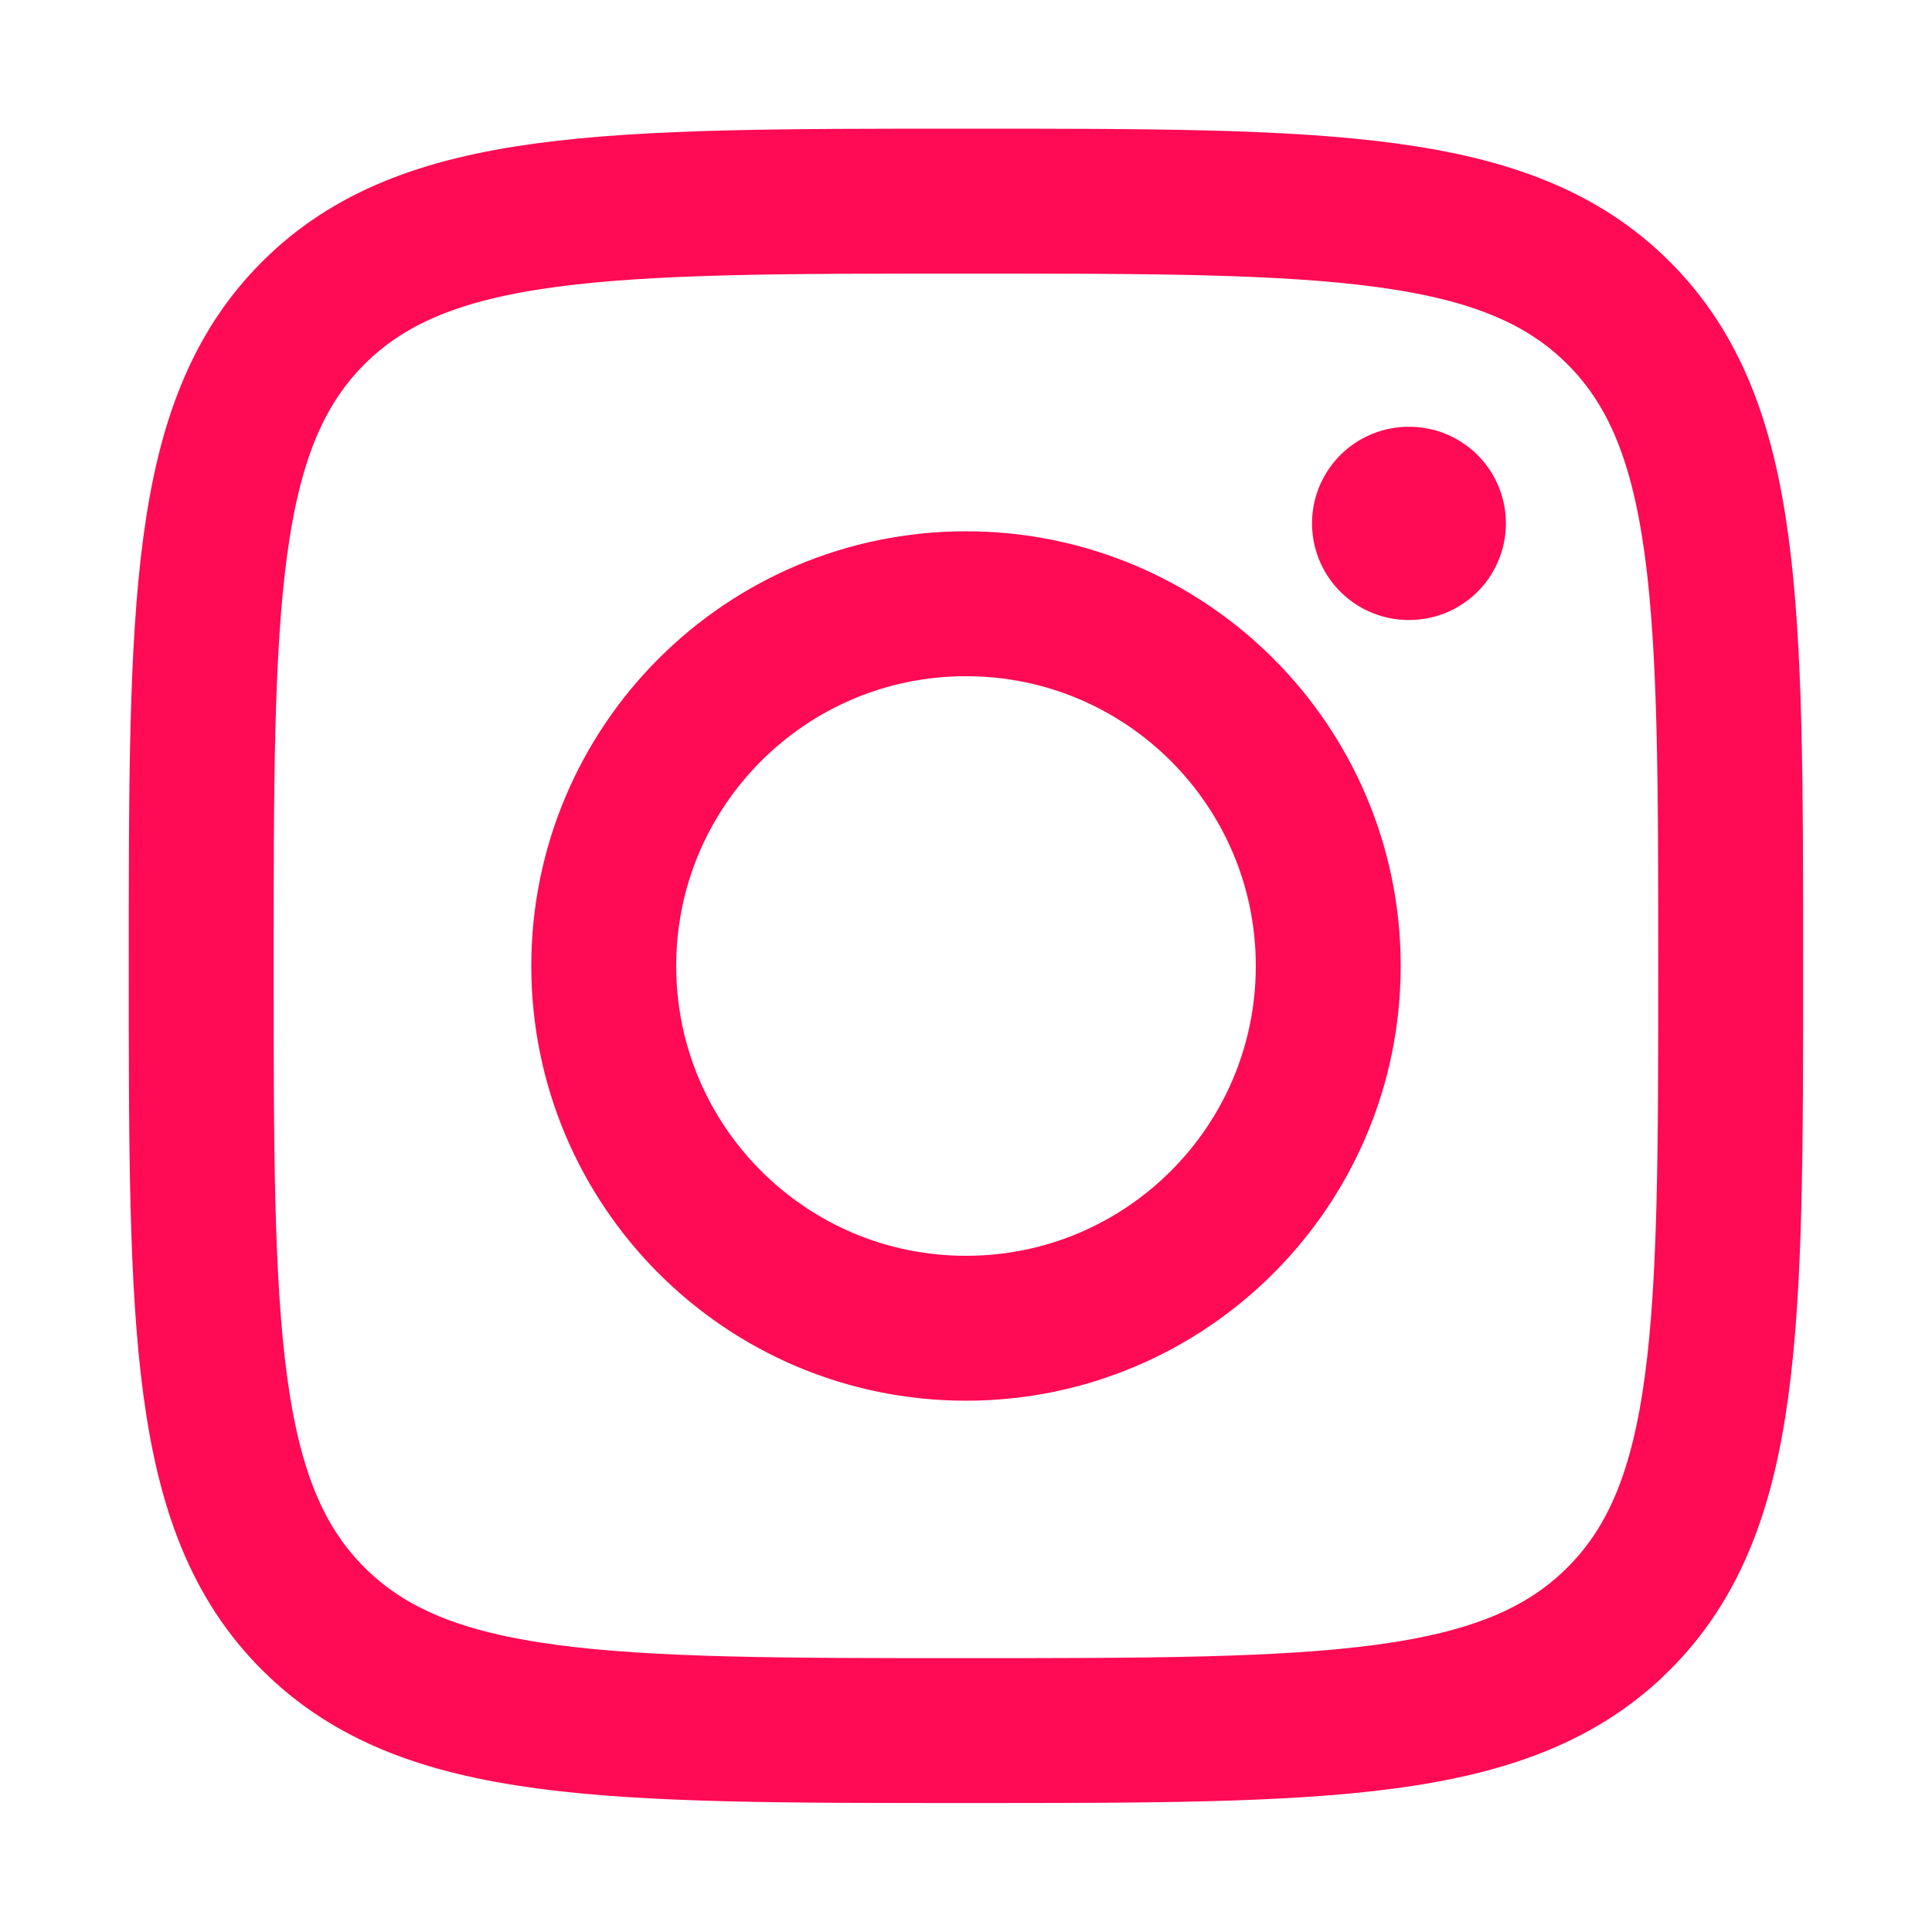
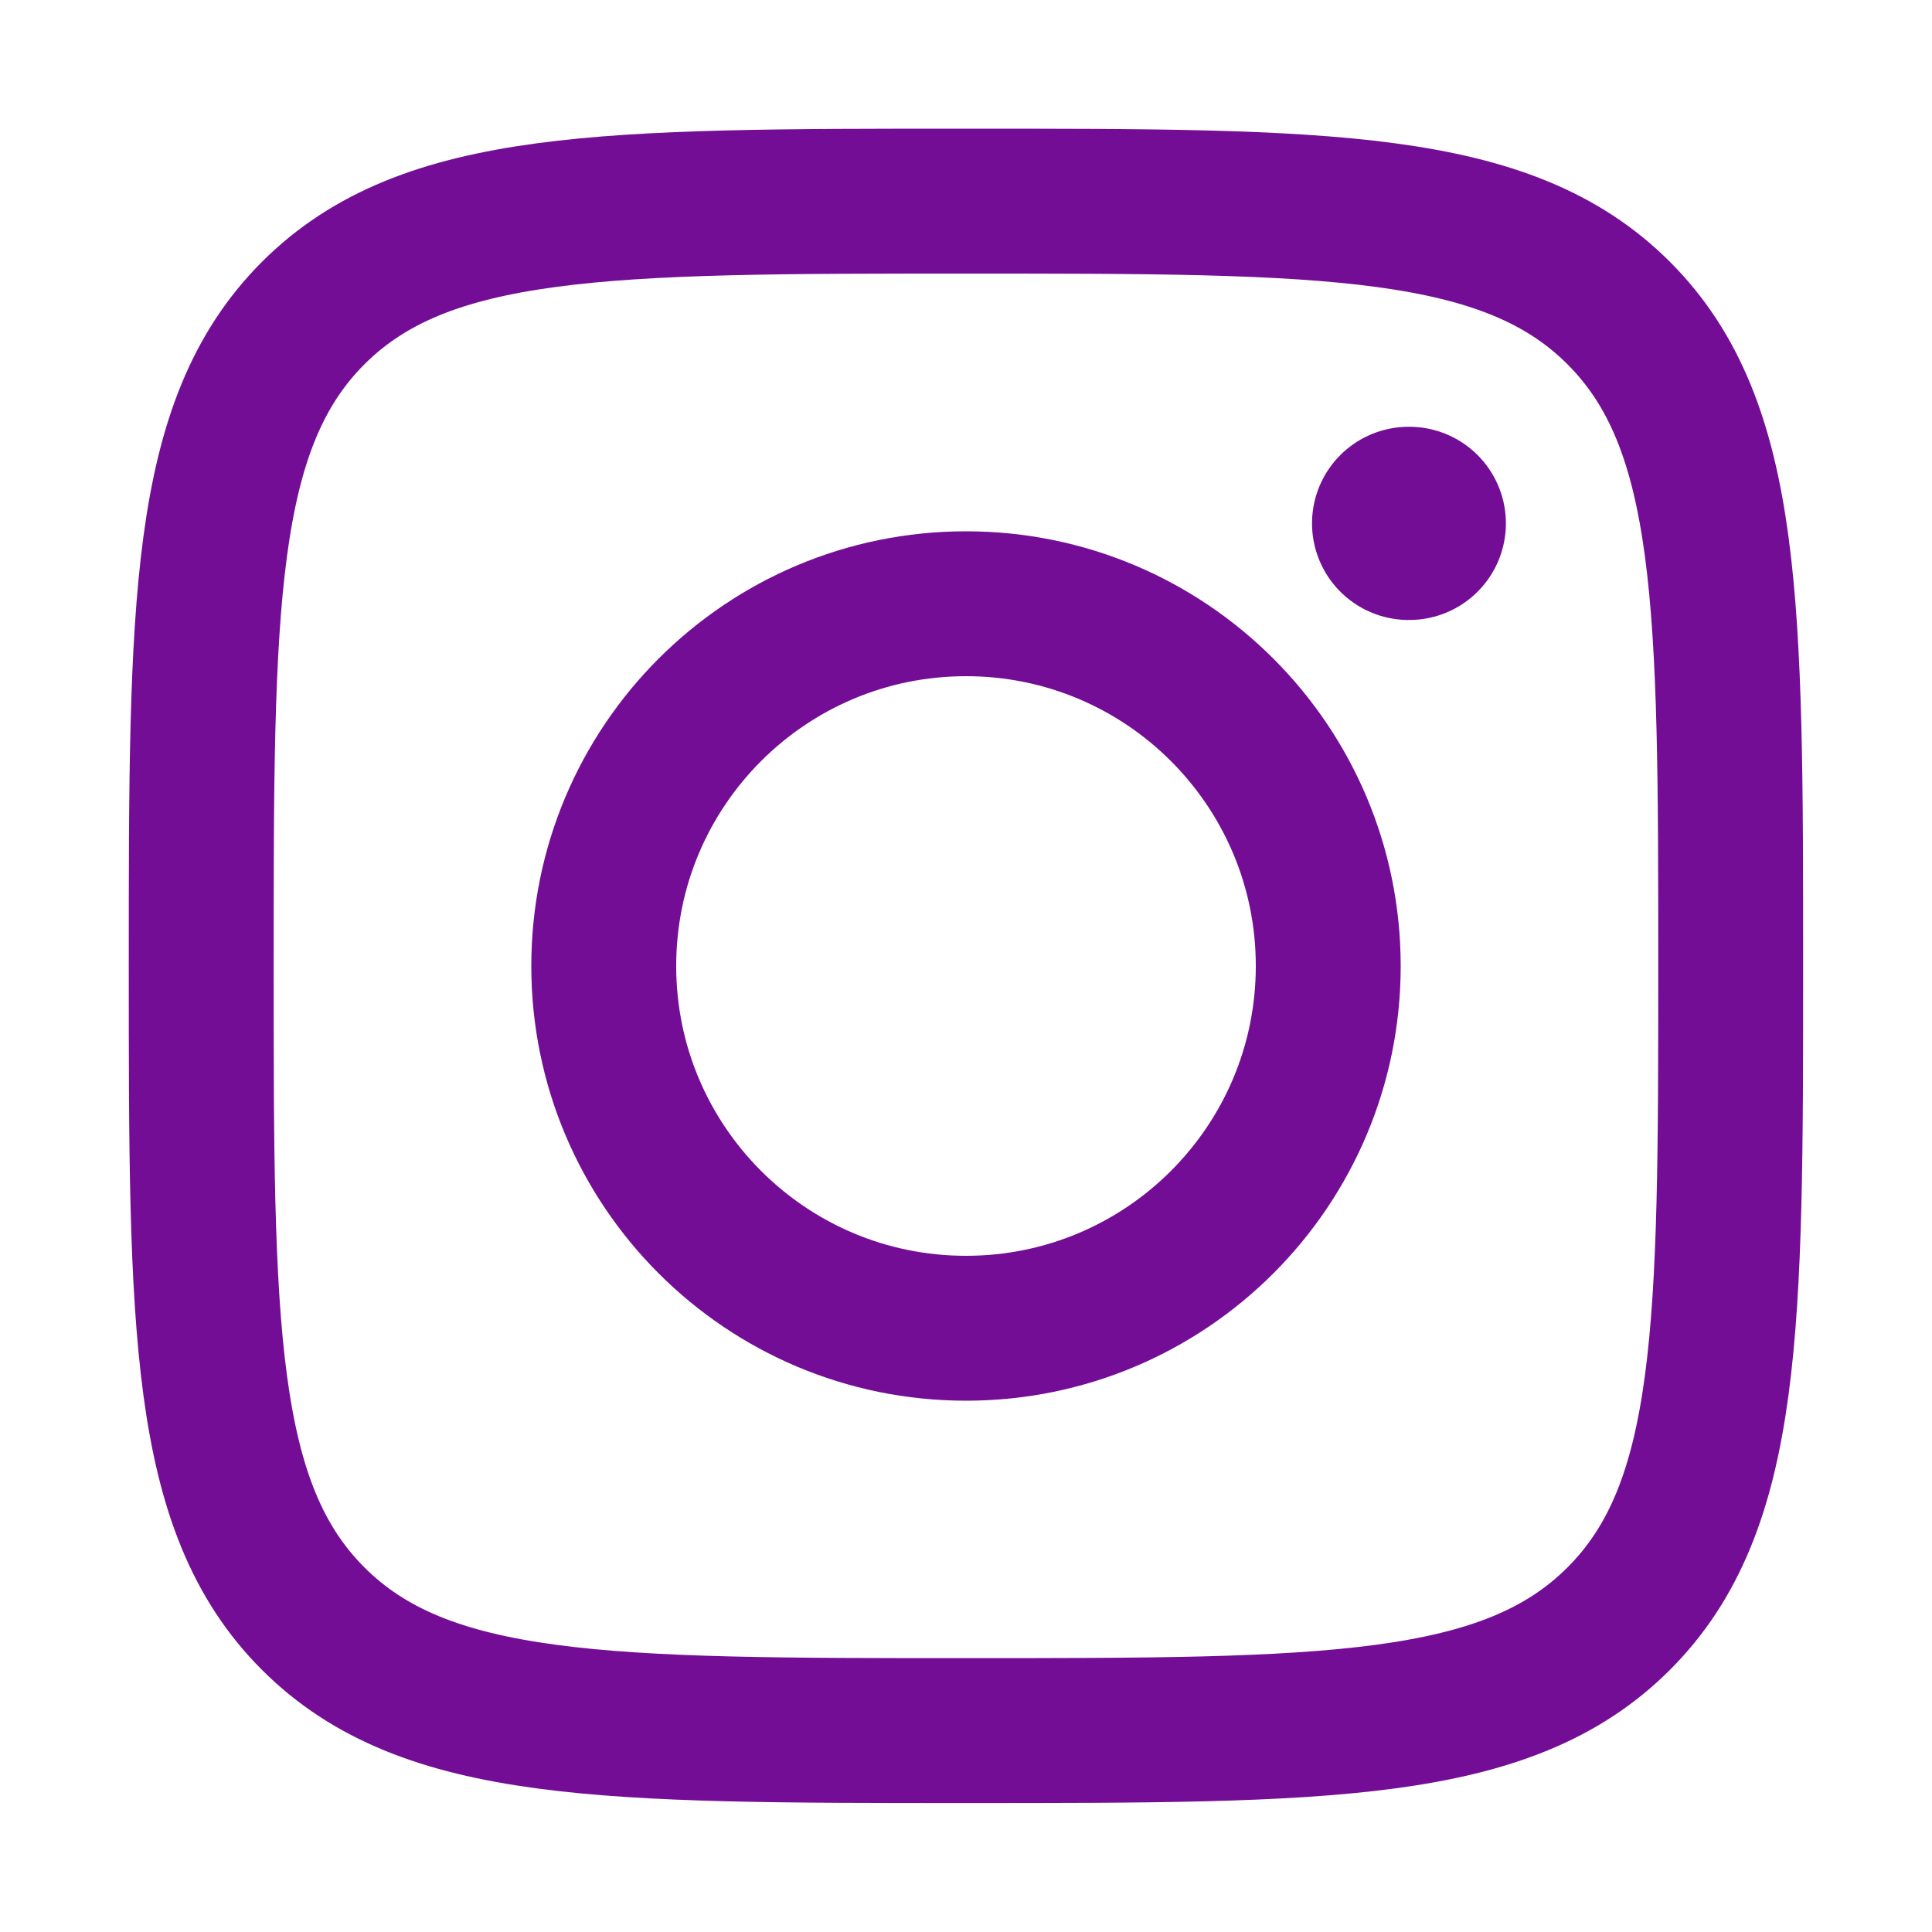
<svg xmlns="http://www.w3.org/2000/svg" width="20" height="20" viewBox="0 0 20 20" fill="none">
-   <path d="M2.083 9.999C2.083 6.267 2.083 4.401 3.242 3.241C4.402 2.082 6.268 2.082 10 2.082C13.732 2.082 15.598 2.082 16.757 3.241C17.916 4.401 17.916 6.267 17.916 9.999C17.916 13.731 17.916 15.597 16.757 16.756C15.598 17.915 13.732 17.915 10 17.915C6.268 17.915 4.402 17.915 3.242 16.756C2.083 15.597 2.083 13.731 2.083 9.999Z" stroke="#FF0A54" stroke-width="1.5" stroke-linejoin="round" />
-   <path d="M13.75 10C13.75 12.071 12.071 13.75 10 13.75C7.929 13.75 6.25 12.071 6.25 10C6.25 7.929 7.929 6.25 10 6.25C12.071 6.25 13.75 7.929 13.75 10Z" stroke="#FF0A54" stroke-width="1.5" />
-   <path d="M14.589 5.418H14.582" stroke="#FF0A54" stroke-width="2" stroke-linecap="round" stroke-linejoin="round" />
+   <path d="M2.083 9.999C2.083 6.267 2.083 4.401 3.242 3.241C4.402 2.082 6.268 2.082 10 2.082C13.732 2.082 15.598 2.082 16.757 3.241C17.916 4.401 17.916 6.267 17.916 9.999C17.916 13.731 17.916 15.597 16.757 16.756C15.598 17.915 13.732 17.915 10 17.915C6.268 17.915 4.402 17.915 3.242 16.756C2.083 15.597 2.083 13.731 2.083 9.999Z" stroke="#740D96" stroke-width="1.5" stroke-linejoin="round" />
+   <path d="M13.75 10C13.75 12.071 12.071 13.75 10 13.75C7.929 13.75 6.25 12.071 6.25 10C6.25 7.929 7.929 6.25 10 6.25C12.071 6.25 13.75 7.929 13.75 10Z" stroke="#740D96" stroke-width="1.5" />
+   <path d="M14.589 5.418H14.582" stroke="#740D96" stroke-width="2" stroke-linecap="round" stroke-linejoin="round" />
</svg>
